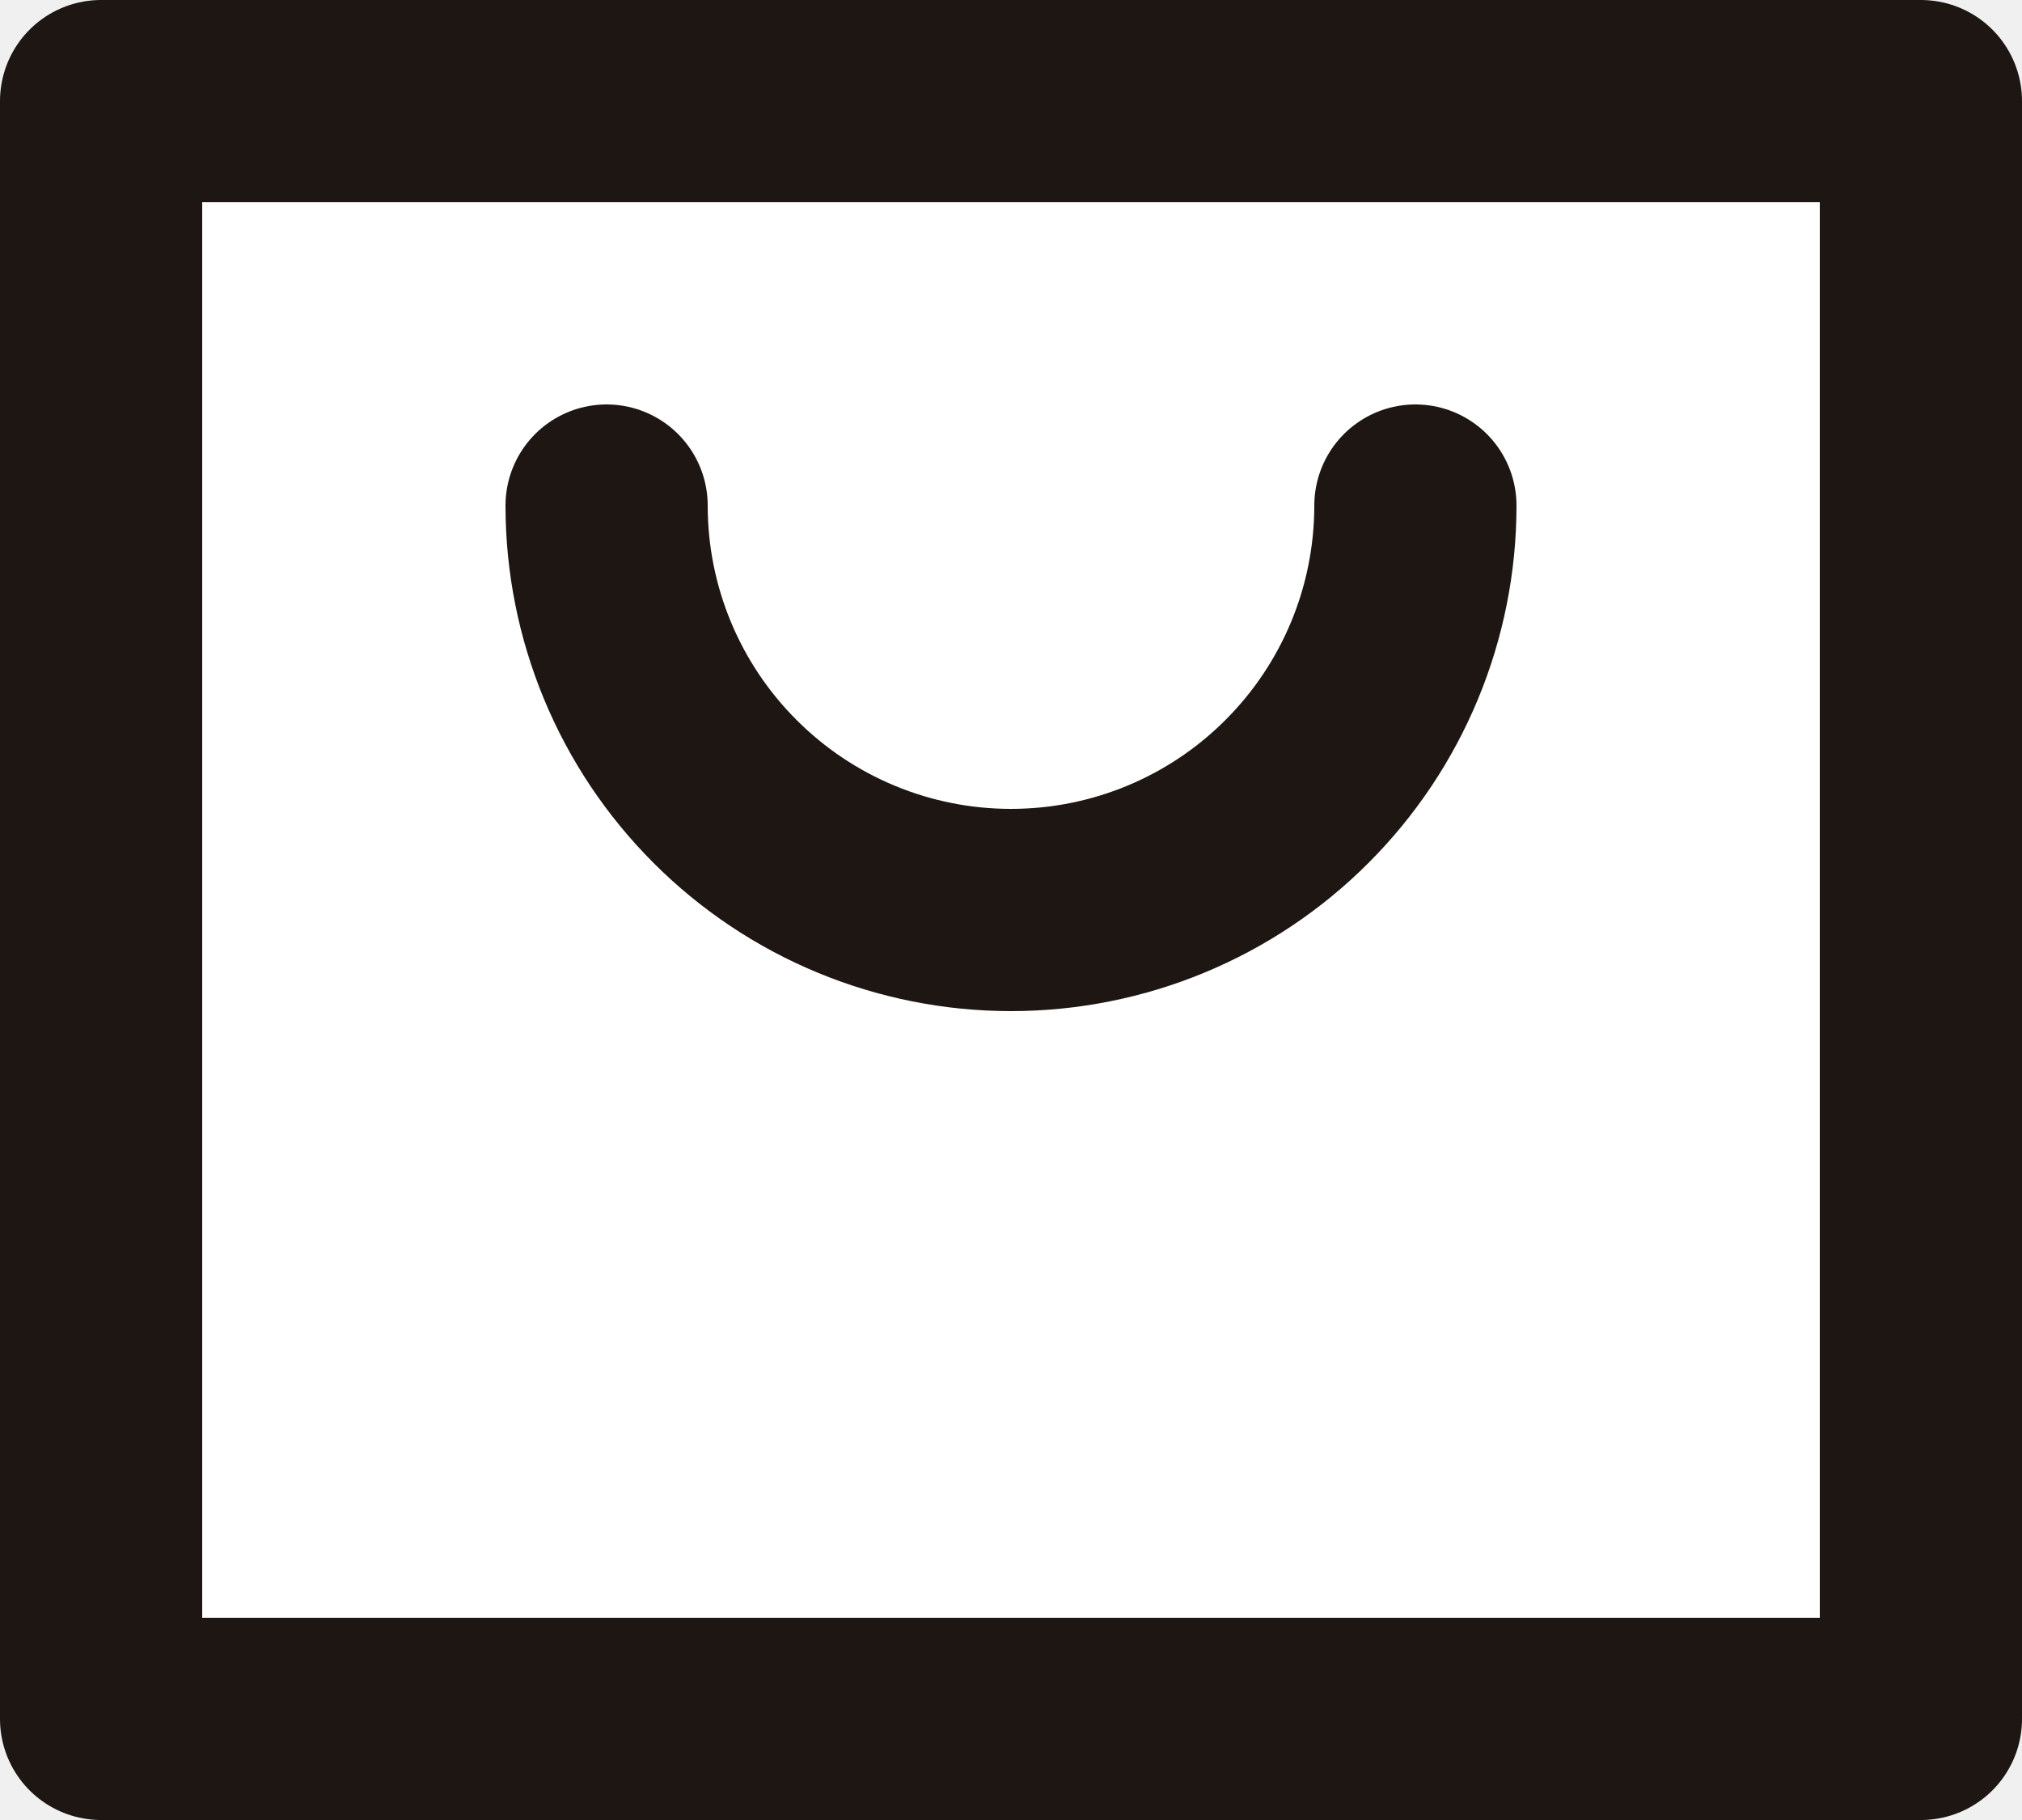
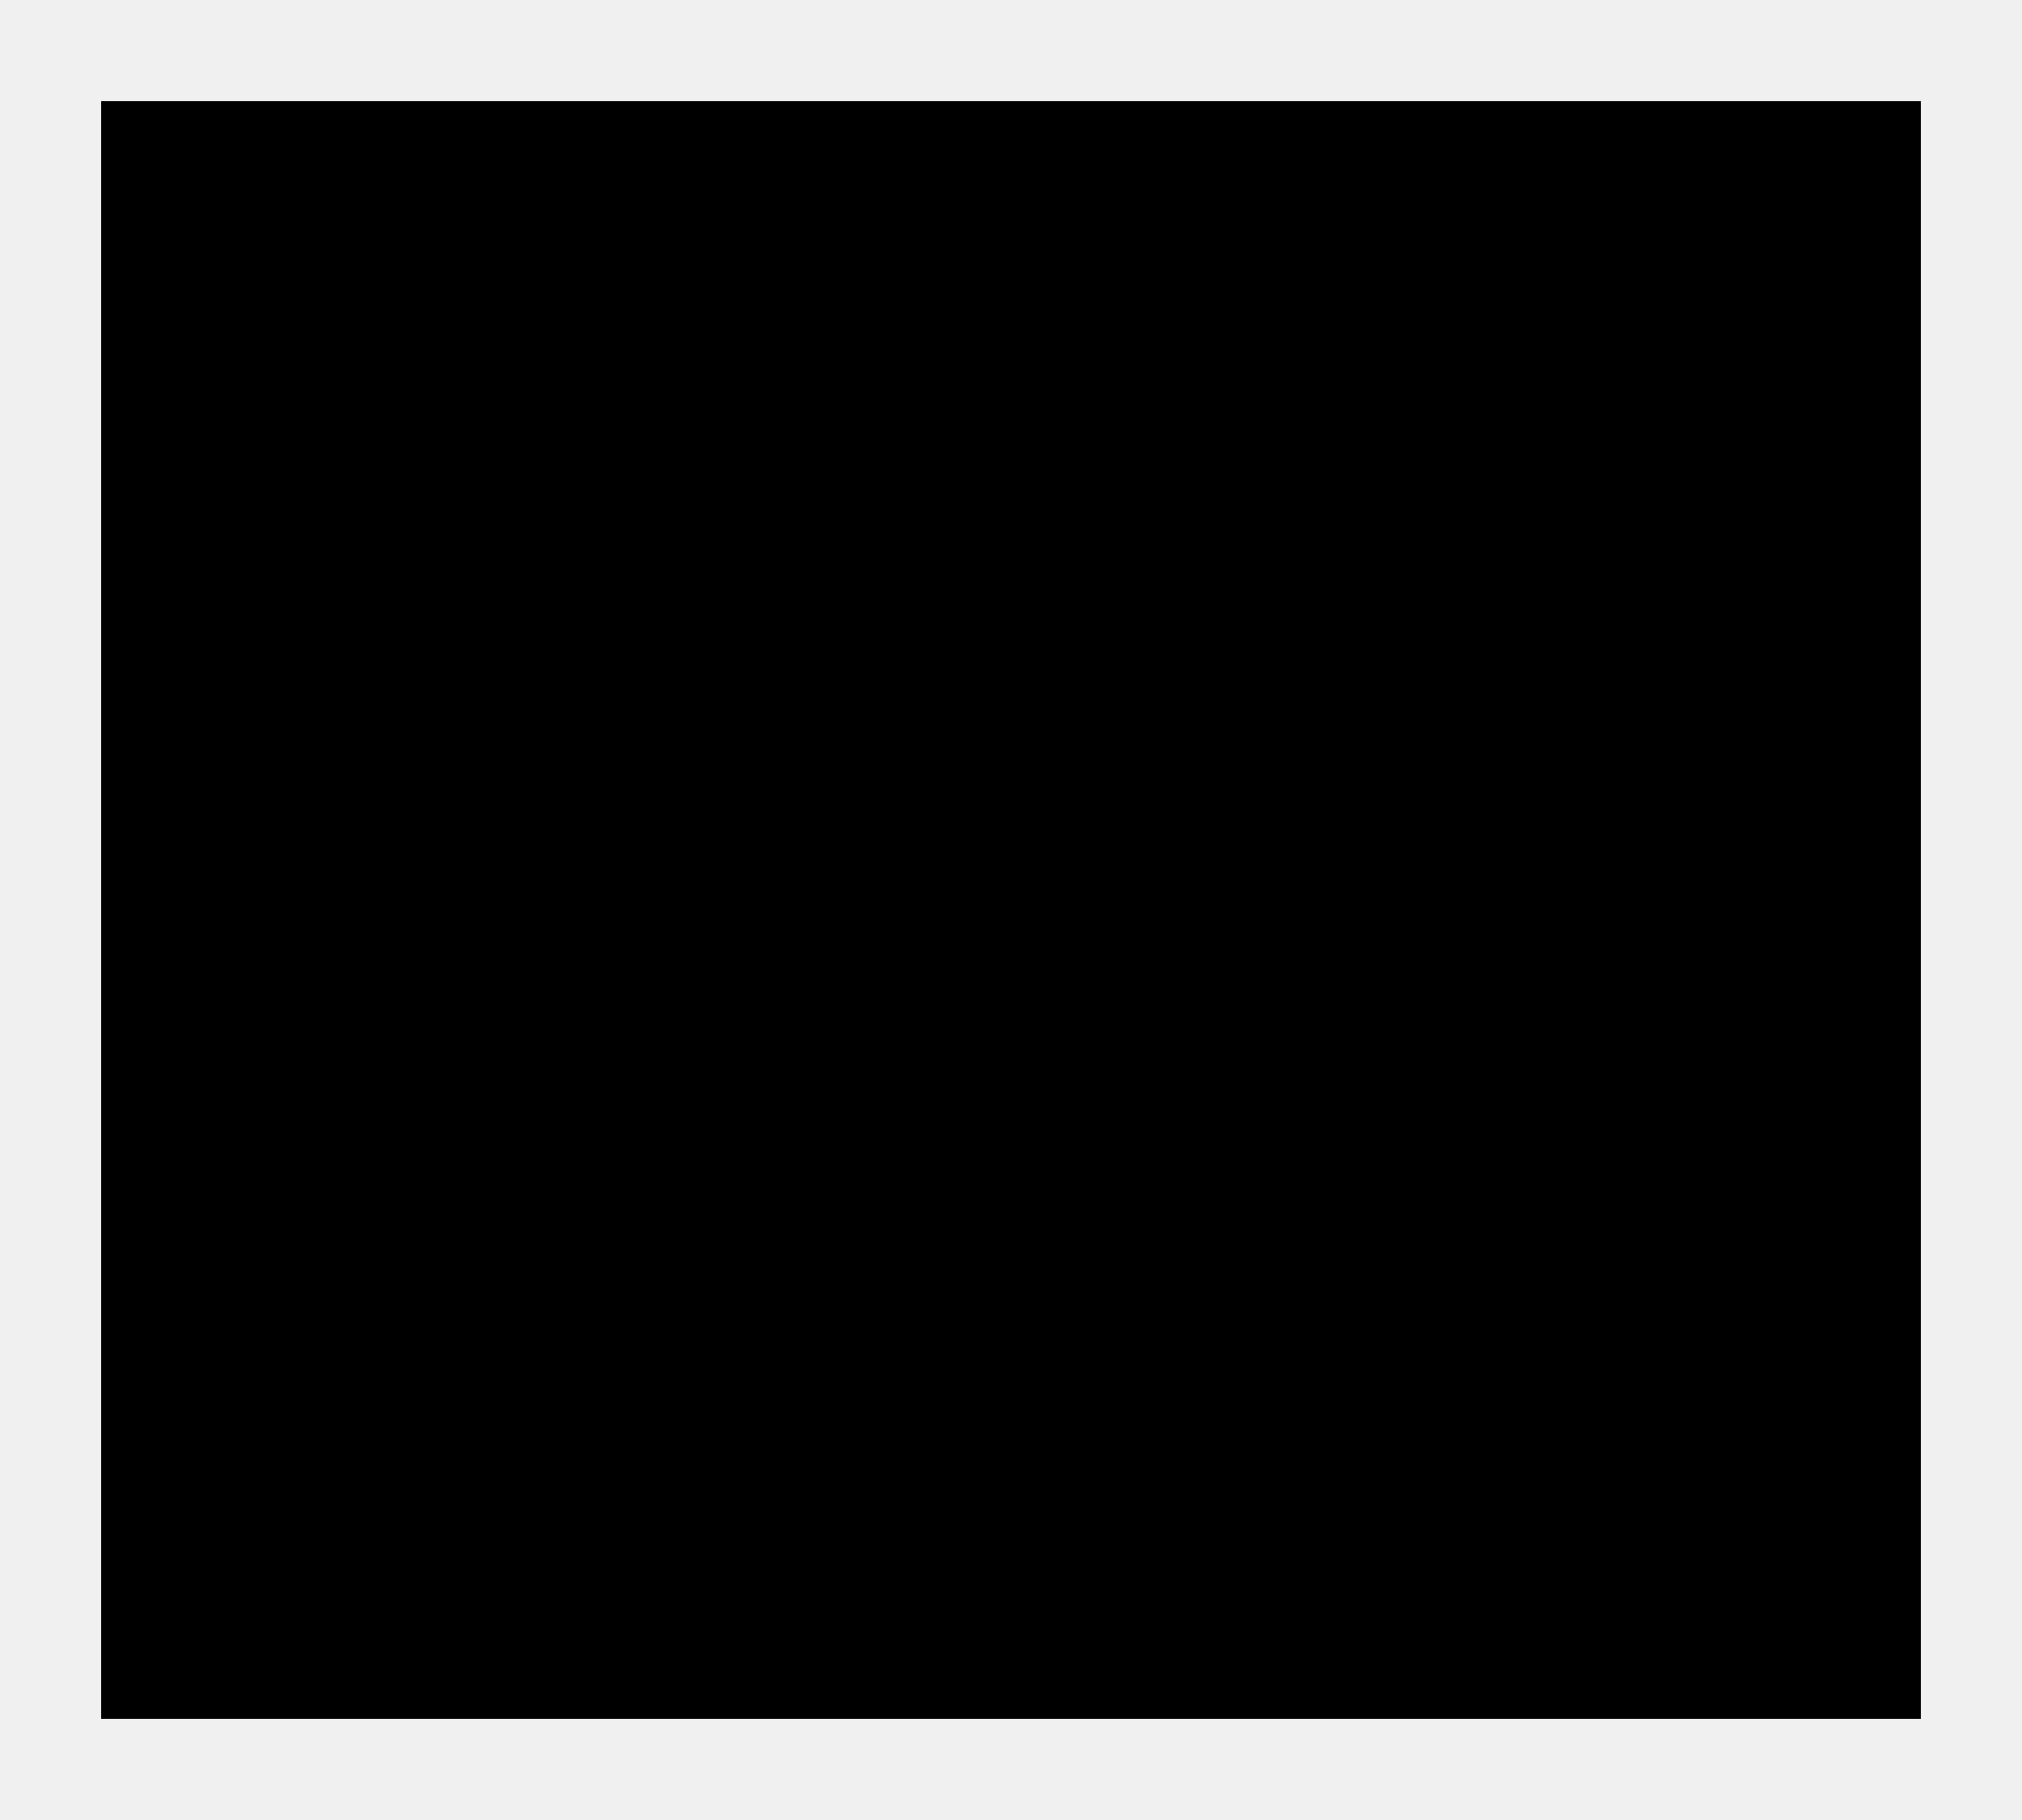
- <svg xmlns="http://www.w3.org/2000/svg" width="20" height="18" viewBox="0 0 20 18" fill="white">
-   <path d="M14 5C14 6.061 13.579 7.078 12.828 7.828C12.078 8.579 11.061 9 10 9C8.939 9 7.922 8.579 7.172 7.828C6.421 7.078 6 6.061 6 5M1 1H19V17H1V1Z" stroke="#1D1613" stroke-width="2" stroke-linecap="round" stroke-linejoin="round" />
+ <svg xmlns="http://www.w3.org/2000/svg" width="20" height="18" viewBox="0 0 20 18">
+   <path d="M14 5C14 6.061 13.579 7.078 12.828 7.828C12.078 8.579 11.061 9 10 9C8.939 9 7.922 8.579 7.172 7.828C6.421 7.078 6 6.061 6 5M1 1H19V17H1V1Z" stroke-width="2" stroke-linecap="round" stroke-linejoin="round" />
</svg>
